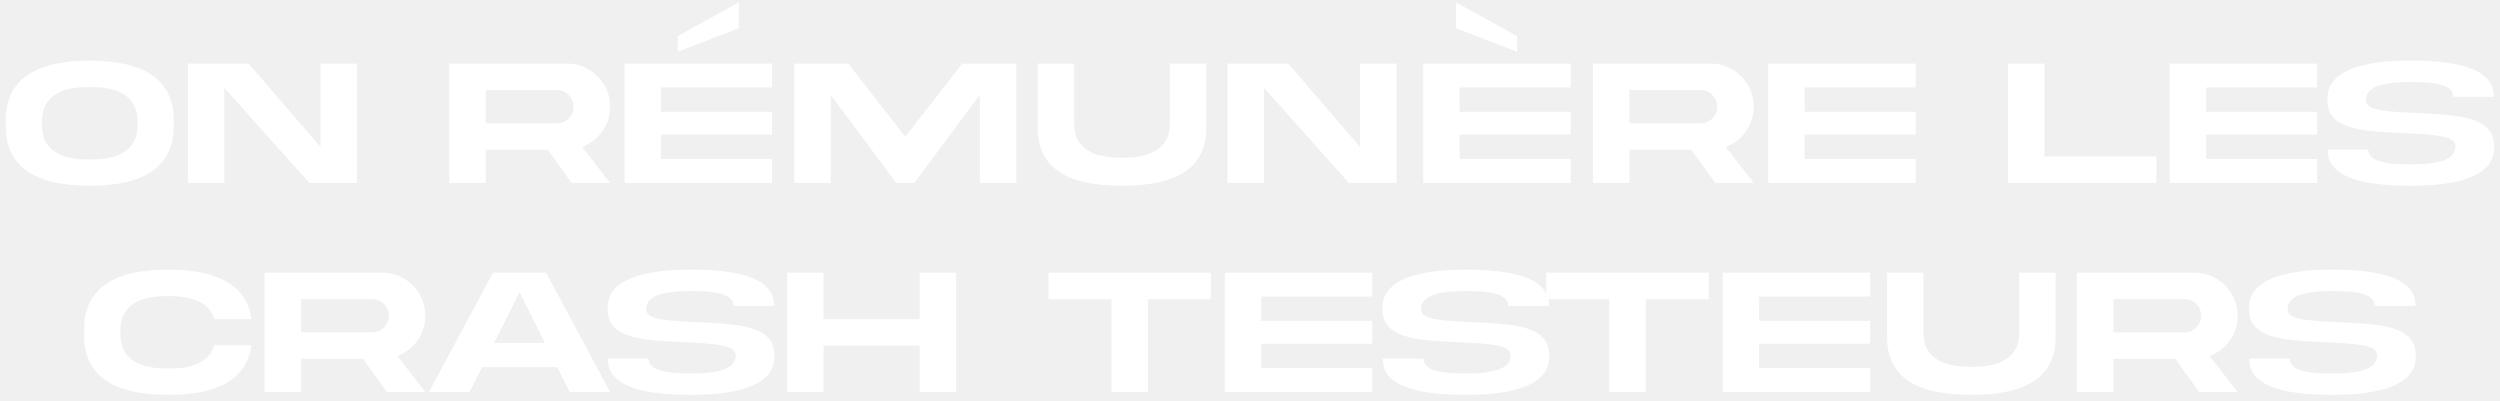
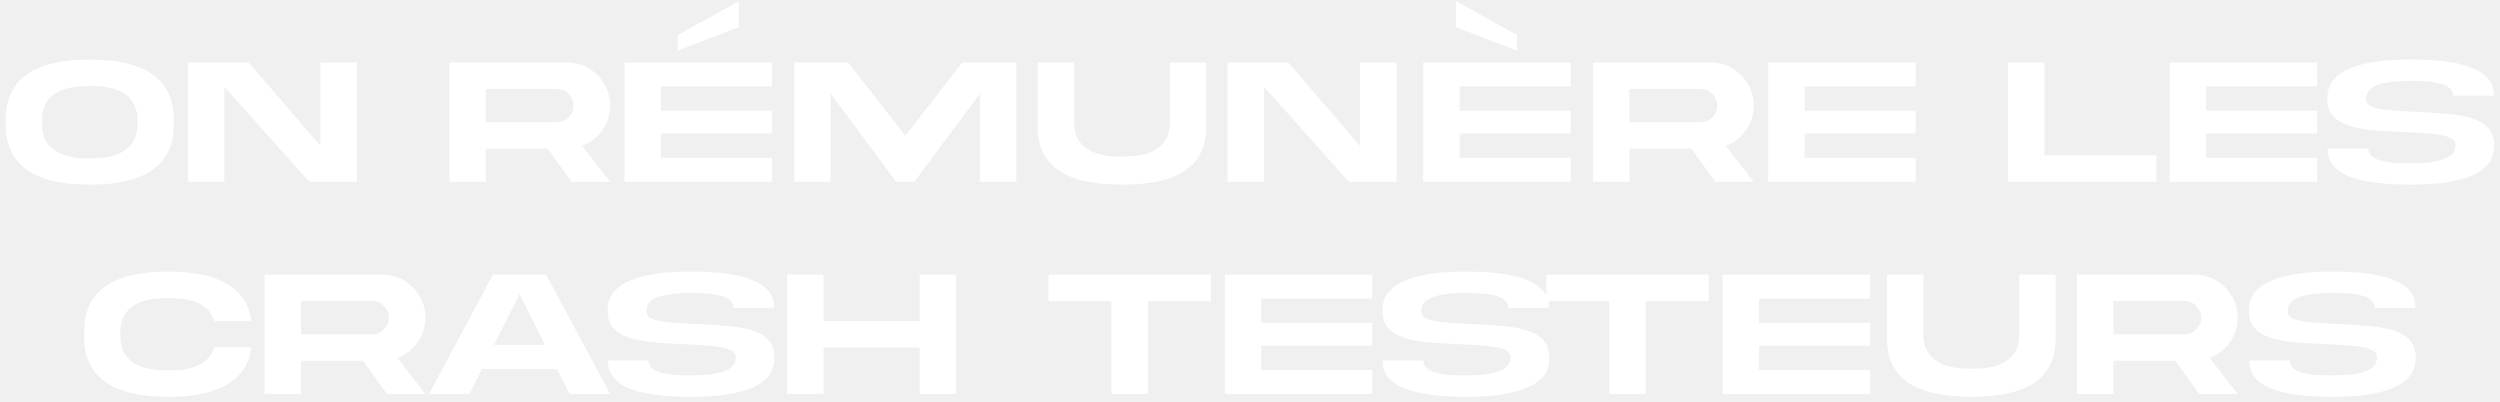
- <svg xmlns="http://www.w3.org/2000/svg" width="275" height="44" viewBox="0 0 275 44" fill="none">
-   <path d="M19.111 13.919C19.111 16.048 18.346 17.666 16.816 18.773C15.293 19.879 12.979 20.433 9.873 20.433C6.761 20.433 4.443 19.879 2.92 18.773C1.396 17.666 0.635 16.048 0.635 13.919V13.196C0.635 11.061 1.396 9.44 2.92 8.333C4.443 7.226 6.761 6.673 9.873 6.673C12.979 6.673 15.293 7.226 16.816 8.333C18.346 9.44 19.111 11.061 19.111 13.196V13.919ZM4.619 13.733C4.619 14.495 4.756 15.117 5.029 15.599C5.309 16.074 5.664 16.448 6.094 16.722C6.523 16.989 6.979 17.181 7.461 17.298C7.943 17.415 8.398 17.487 8.828 17.513C9.264 17.532 9.613 17.542 9.873 17.542C10.133 17.542 10.479 17.532 10.908 17.513C11.338 17.487 11.794 17.415 12.275 17.298C12.764 17.181 13.223 16.989 13.652 16.722C14.082 16.448 14.434 16.074 14.707 15.599C14.987 15.117 15.127 14.495 15.127 13.733V13.372C15.127 12.61 14.987 11.992 14.707 11.517C14.434 11.035 14.082 10.661 13.652 10.394C13.223 10.127 12.764 9.935 12.275 9.817C11.794 9.7 11.338 9.632 10.908 9.612C10.479 9.586 10.133 9.573 9.873 9.573C9.613 9.573 9.264 9.586 8.828 9.612C8.398 9.632 7.943 9.7 7.461 9.817C6.979 9.935 6.523 10.127 6.094 10.394C5.664 10.661 5.309 11.035 5.029 11.517C4.756 11.992 4.619 12.61 4.619 13.372V13.733ZM39.268 20.12H34.023L24.678 9.661V20.12H20.674V6.995H27.354L35.254 16.175V6.995H39.268V20.12ZM67.109 11.731C67.109 12.747 66.823 13.652 66.25 14.446C65.684 15.241 64.945 15.813 64.033 16.165L67.109 20.12H62.881L60.244 16.468H53.438V20.12H49.424V6.995H49.609H53.438H62.373C63.245 6.995 64.04 7.21 64.756 7.64C65.472 8.063 66.042 8.632 66.465 9.349C66.894 10.065 67.109 10.859 67.109 11.731ZM53.438 9.905V13.558H61.279C61.781 13.558 62.207 13.379 62.559 13.021C62.917 12.662 63.096 12.233 63.096 11.731C63.096 11.23 62.917 10.8 62.559 10.442C62.207 10.084 61.781 9.905 61.279 9.905H53.438ZM84.922 9.622H72.705V12.298H84.922V14.808H72.705V17.483H84.922V20.12H68.701V6.995H84.922V9.622ZM74.551 3.978L81.269 0.257V3.099L74.551 5.696V3.978ZM105.859 6.995H111.797V20.12H107.783V10.423L100.576 20.12H98.584L91.377 10.423V20.12H87.373V6.995H93.301L99.58 15.042L105.859 6.995ZM123.418 20.433C120.299 20.433 117.975 19.909 116.445 18.86C114.915 17.812 114.15 16.217 114.15 14.075V6.995H118.145V13.528C118.145 14.296 118.285 14.921 118.564 15.403C118.844 15.879 119.199 16.253 119.629 16.526C120.059 16.793 120.514 16.985 120.996 17.102C121.484 17.22 121.943 17.291 122.373 17.317C122.809 17.337 123.158 17.347 123.418 17.347C123.678 17.347 124.023 17.337 124.453 17.317C124.889 17.291 125.348 17.22 125.83 17.102C126.318 16.985 126.777 16.793 127.207 16.526C127.637 16.253 127.992 15.879 128.271 15.403C128.551 14.921 128.691 14.296 128.691 13.528V6.995H132.686V14.075C132.686 16.217 131.921 17.812 130.391 18.86C128.861 19.909 126.536 20.433 123.418 20.433ZM153.623 20.12H148.379L139.033 9.661V20.12H135.029V6.995H141.709L149.609 16.175V6.995H153.623V20.12ZM172.773 9.622H160.557V12.298H172.773V14.808H160.557V17.483H172.773V20.12H156.553V6.995H172.773V9.622ZM166.875 3.978V5.696L160.156 3.099V0.257L166.875 3.978ZM192.91 11.731C192.91 12.747 192.624 13.652 192.051 14.446C191.484 15.241 190.745 15.813 189.834 16.165L192.91 20.12H188.682L186.045 16.468H179.238V20.12H175.225V6.995H175.41H179.238H188.174C189.046 6.995 189.84 7.21 190.557 7.64C191.273 8.063 191.842 8.632 192.266 9.349C192.695 10.065 192.91 10.859 192.91 11.731ZM179.238 9.905V13.558H187.08C187.581 13.558 188.008 13.379 188.359 13.021C188.717 12.662 188.896 12.233 188.896 11.731C188.896 11.23 188.717 10.8 188.359 10.442C188.008 10.084 187.581 9.905 187.08 9.905H179.238ZM210.723 9.622H198.506V12.298H210.723V14.808H198.506V17.483H210.723V20.12H194.502V6.995H210.723V9.622ZM220.889 6.995H224.893V17.21H237.207V20.12H220.889V6.995ZM254.883 9.622H242.666V12.298H254.883V14.808H242.666V17.483H254.883V20.12H238.662V6.995H254.883V9.622ZM274.355 16.087C274.355 16.263 274.339 16.494 274.307 16.78C274.274 17.06 274.176 17.363 274.014 17.689C273.851 18.014 273.581 18.34 273.203 18.665C272.832 18.984 272.308 19.277 271.631 19.544C270.96 19.811 270.098 20.026 269.043 20.189C267.995 20.351 266.706 20.433 265.176 20.433C263.945 20.433 262.78 20.374 261.68 20.257C260.579 20.14 259.606 19.935 258.76 19.642C257.913 19.349 257.246 18.945 256.758 18.431C256.276 17.91 256.035 17.249 256.035 16.448H260.508C260.508 16.774 260.618 17.041 260.84 17.249C261.061 17.451 261.348 17.61 261.699 17.727C262.057 17.838 262.445 17.92 262.861 17.972C263.278 18.024 263.688 18.056 264.092 18.069C264.502 18.076 264.863 18.079 265.176 18.079C266.198 18.079 267.028 18.027 267.666 17.923C268.311 17.812 268.809 17.666 269.16 17.483C269.518 17.301 269.762 17.09 269.893 16.849C270.029 16.608 270.098 16.354 270.098 16.087C270.098 15.722 269.896 15.449 269.492 15.267C269.095 15.084 268.525 14.954 267.783 14.876C267.041 14.791 266.149 14.726 265.107 14.681C264.827 14.668 264.551 14.655 264.277 14.642C263.385 14.602 262.529 14.554 261.709 14.495C260.889 14.437 260.133 14.342 259.443 14.212C258.753 14.075 258.151 13.88 257.637 13.626C257.122 13.372 256.722 13.037 256.436 12.62C256.149 12.197 256.006 11.66 256.006 11.009C256.006 10.833 256.022 10.605 256.055 10.325C256.087 10.039 256.185 9.733 256.348 9.407C256.51 9.082 256.777 8.759 257.148 8.44C257.526 8.115 258.05 7.819 258.721 7.552C259.398 7.285 260.26 7.07 261.309 6.907C262.363 6.744 263.652 6.663 265.176 6.663C266.413 6.663 267.581 6.722 268.682 6.839C269.782 6.956 270.752 7.161 271.592 7.454C272.438 7.747 273.105 8.154 273.594 8.675C274.082 9.189 274.326 9.847 274.326 10.648H269.844C269.844 10.322 269.733 10.058 269.512 9.856C269.297 9.648 269.01 9.485 268.652 9.368C268.301 9.251 267.917 9.17 267.5 9.124C267.083 9.072 266.67 9.043 266.26 9.036C265.85 9.023 265.488 9.017 265.176 9.017C264.16 9.017 263.33 9.072 262.686 9.183C262.048 9.287 261.549 9.43 261.191 9.612C260.84 9.795 260.596 10.006 260.459 10.247C260.329 10.488 260.264 10.742 260.264 11.009C260.264 11.373 260.462 11.647 260.859 11.829C261.263 12.011 261.836 12.142 262.578 12.22C263.32 12.298 264.212 12.36 265.254 12.405C265.534 12.425 265.811 12.438 266.084 12.444C266.976 12.483 267.832 12.536 268.652 12.601C269.473 12.659 270.228 12.754 270.918 12.884C271.608 13.014 272.21 13.206 272.725 13.46C273.239 13.714 273.639 14.052 273.926 14.476C274.212 14.899 274.355 15.436 274.355 16.087ZM18.496 40.532C18.783 40.532 19.167 40.519 19.648 40.493C20.137 40.461 20.645 40.37 21.172 40.22C21.699 40.063 22.181 39.81 22.617 39.458C23.053 39.106 23.372 38.615 23.574 37.983H27.666C27.425 39.774 26.546 41.131 25.029 42.056C23.512 42.974 21.335 43.433 18.496 43.433C15.391 43.433 13.073 42.879 11.543 41.773C10.02 40.666 9.258 39.045 9.258 36.909V36.187C9.258 34.051 10.02 32.43 11.543 31.323C13.073 30.216 15.391 29.663 18.496 29.663C21.335 29.663 23.512 30.125 25.029 31.05C26.546 31.968 27.425 33.319 27.666 35.102H23.574C23.372 34.477 23.053 33.989 22.617 33.638C22.181 33.286 21.699 33.035 21.172 32.886C20.645 32.73 20.137 32.638 19.648 32.612C19.167 32.58 18.783 32.563 18.496 32.563C18.236 32.563 17.887 32.577 17.451 32.602C17.021 32.622 16.566 32.69 16.084 32.808C15.602 32.925 15.146 33.117 14.717 33.384C14.287 33.651 13.932 34.025 13.652 34.507C13.379 34.982 13.242 35.601 13.242 36.362V36.724C13.242 37.485 13.379 38.107 13.652 38.589C13.932 39.064 14.287 39.438 14.717 39.712C15.146 39.979 15.602 40.171 16.084 40.288C16.566 40.405 17.021 40.477 17.451 40.503C17.887 40.523 18.236 40.532 18.496 40.532ZM46.787 34.731C46.787 35.747 46.501 36.652 45.928 37.446C45.361 38.241 44.622 38.813 43.711 39.165L46.787 43.12H42.559L39.922 39.468H33.115V43.12H29.102V29.995H29.287H33.115H42.051C42.923 29.995 43.717 30.21 44.434 30.64C45.15 31.063 45.719 31.633 46.143 32.349C46.572 33.065 46.787 33.859 46.787 34.731ZM33.115 32.905V36.558H40.957C41.458 36.558 41.885 36.379 42.236 36.02C42.594 35.662 42.773 35.233 42.773 34.731C42.773 34.23 42.594 33.8 42.236 33.442C41.885 33.084 41.458 32.905 40.957 32.905H33.115ZM60.068 29.995L67.109 43.12H62.656L61.279 40.386H53.018L51.641 43.12H47.188L54.228 29.995H60.068ZM59.941 37.72L57.148 32.134L54.346 37.72H59.941ZM85.186 39.087C85.186 39.263 85.169 39.494 85.137 39.78C85.104 40.06 85.007 40.363 84.844 40.688C84.681 41.014 84.411 41.34 84.033 41.665C83.662 41.984 83.138 42.277 82.461 42.544C81.79 42.811 80.928 43.026 79.873 43.188C78.825 43.351 77.536 43.433 76.006 43.433C74.775 43.433 73.61 43.374 72.51 43.257C71.409 43.14 70.436 42.935 69.59 42.642C68.743 42.349 68.076 41.945 67.588 41.431C67.106 40.91 66.865 40.249 66.865 39.448H71.338C71.338 39.774 71.449 40.041 71.67 40.249C71.891 40.451 72.178 40.61 72.529 40.727C72.887 40.838 73.275 40.92 73.691 40.972C74.108 41.024 74.518 41.056 74.922 41.069C75.332 41.076 75.693 41.079 76.006 41.079C77.028 41.079 77.858 41.027 78.496 40.923C79.141 40.812 79.639 40.666 79.99 40.483C80.348 40.301 80.592 40.09 80.723 39.849C80.859 39.608 80.928 39.354 80.928 39.087C80.928 38.722 80.726 38.449 80.322 38.267C79.925 38.084 79.356 37.954 78.613 37.876C77.871 37.791 76.979 37.726 75.938 37.681C75.658 37.668 75.381 37.655 75.107 37.642C74.216 37.602 73.359 37.554 72.539 37.495C71.719 37.437 70.963 37.342 70.273 37.212C69.583 37.075 68.981 36.88 68.467 36.626C67.953 36.372 67.552 36.037 67.266 35.62C66.979 35.197 66.836 34.66 66.836 34.009C66.836 33.833 66.852 33.605 66.885 33.325C66.917 33.039 67.015 32.733 67.178 32.407C67.341 32.082 67.607 31.759 67.978 31.44C68.356 31.115 68.88 30.819 69.551 30.552C70.228 30.285 71.091 30.07 72.139 29.907C73.193 29.744 74.482 29.663 76.006 29.663C77.243 29.663 78.412 29.722 79.512 29.839C80.612 29.956 81.582 30.161 82.422 30.454C83.268 30.747 83.936 31.154 84.424 31.675C84.912 32.189 85.156 32.847 85.156 33.648H80.674C80.674 33.322 80.563 33.058 80.342 32.856C80.127 32.648 79.841 32.485 79.482 32.368C79.131 32.251 78.747 32.17 78.33 32.124C77.913 32.072 77.5 32.043 77.09 32.036C76.68 32.023 76.318 32.017 76.006 32.017C74.99 32.017 74.16 32.072 73.516 32.183C72.878 32.287 72.38 32.43 72.022 32.612C71.67 32.795 71.426 33.006 71.289 33.247C71.159 33.488 71.094 33.742 71.094 34.009C71.094 34.373 71.292 34.647 71.689 34.829C72.093 35.011 72.666 35.142 73.408 35.22C74.15 35.298 75.042 35.36 76.084 35.405C76.364 35.425 76.641 35.438 76.914 35.444C77.806 35.483 78.662 35.535 79.482 35.601C80.303 35.659 81.058 35.754 81.748 35.884C82.438 36.014 83.04 36.206 83.555 36.46C84.069 36.714 84.469 37.052 84.756 37.476C85.042 37.899 85.186 38.436 85.186 39.087ZM105.176 43.12H101.162V38.023H90.586V43.12H86.582V29.995H90.586V35.102H101.162V29.995H105.176V43.12ZM133.193 29.995V32.915H126.27V43.12H122.256V32.915H115.332V29.995H133.193ZM150.947 32.622H138.73V35.298H150.947V37.808H138.73V40.483H150.947V43.12H134.727V29.995H150.947V32.622ZM170.42 39.087C170.42 39.263 170.404 39.494 170.371 39.78C170.339 40.06 170.241 40.363 170.078 40.688C169.915 41.014 169.645 41.34 169.268 41.665C168.896 41.984 168.372 42.277 167.695 42.544C167.025 42.811 166.162 43.026 165.107 43.188C164.059 43.351 162.77 43.433 161.24 43.433C160.01 43.433 158.844 43.374 157.744 43.257C156.644 43.14 155.671 42.935 154.824 42.642C153.978 42.349 153.311 41.945 152.822 41.431C152.34 40.91 152.1 40.249 152.1 39.448H156.572C156.572 39.774 156.683 40.041 156.904 40.249C157.126 40.451 157.412 40.61 157.764 40.727C158.122 40.838 158.509 40.92 158.926 40.972C159.342 41.024 159.753 41.056 160.156 41.069C160.566 41.076 160.928 41.079 161.24 41.079C162.262 41.079 163.092 41.027 163.73 40.923C164.375 40.812 164.873 40.666 165.225 40.483C165.583 40.301 165.827 40.09 165.957 39.849C166.094 39.608 166.162 39.354 166.162 39.087C166.162 38.722 165.96 38.449 165.557 38.267C165.16 38.084 164.59 37.954 163.848 37.876C163.105 37.791 162.214 37.726 161.172 37.681C160.892 37.668 160.615 37.655 160.342 37.642C159.45 37.602 158.594 37.554 157.773 37.495C156.953 37.437 156.198 37.342 155.508 37.212C154.818 37.075 154.215 36.88 153.701 36.626C153.187 36.372 152.786 36.037 152.5 35.62C152.214 35.197 152.07 34.66 152.07 34.009C152.07 33.833 152.087 33.605 152.119 33.325C152.152 33.039 152.249 32.733 152.412 32.407C152.575 32.082 152.842 31.759 153.213 31.44C153.59 31.115 154.115 30.819 154.785 30.552C155.462 30.285 156.325 30.07 157.373 29.907C158.428 29.744 159.717 29.663 161.24 29.663C162.477 29.663 163.646 29.722 164.746 29.839C165.846 29.956 166.816 30.161 167.656 30.454C168.503 30.747 169.17 31.154 169.658 31.675C170.146 32.189 170.391 32.847 170.391 33.648H165.908C165.908 33.322 165.798 33.058 165.576 32.856C165.361 32.648 165.075 32.485 164.717 32.368C164.365 32.251 163.981 32.17 163.564 32.124C163.148 32.072 162.734 32.043 162.324 32.036C161.914 32.023 161.553 32.017 161.24 32.017C160.225 32.017 159.395 32.072 158.75 32.183C158.112 32.287 157.614 32.43 157.256 32.612C156.904 32.795 156.66 33.006 156.523 33.247C156.393 33.488 156.328 33.742 156.328 34.009C156.328 34.373 156.527 34.647 156.924 34.829C157.327 35.011 157.9 35.142 158.643 35.22C159.385 35.298 160.277 35.36 161.318 35.405C161.598 35.425 161.875 35.438 162.148 35.444C163.04 35.483 163.896 35.535 164.717 35.601C165.537 35.659 166.292 35.754 166.982 35.884C167.673 36.014 168.275 36.206 168.789 36.46C169.303 36.714 169.704 37.052 169.99 37.476C170.277 37.899 170.42 38.436 170.42 39.087ZM187.959 29.995V32.915H181.035V43.12H177.021V32.915H170.098V29.995H187.959ZM205.713 32.622H193.496V35.298H205.713V37.808H193.496V40.483H205.713V43.12H189.492V29.995H205.713V32.622ZM216.846 43.433C213.727 43.433 211.403 42.908 209.873 41.86C208.343 40.812 207.578 39.217 207.578 37.075V29.995H211.572V36.528C211.572 37.297 211.712 37.922 211.992 38.403C212.272 38.879 212.627 39.253 213.057 39.526C213.486 39.793 213.942 39.985 214.424 40.102C214.912 40.22 215.371 40.291 215.801 40.317C216.237 40.337 216.585 40.347 216.846 40.347C217.106 40.347 217.451 40.337 217.881 40.317C218.317 40.291 218.776 40.22 219.258 40.102C219.746 39.985 220.205 39.793 220.635 39.526C221.064 39.253 221.419 38.879 221.699 38.403C221.979 37.922 222.119 37.297 222.119 36.528V29.995H226.113V37.075C226.113 39.217 225.348 40.812 223.818 41.86C222.288 42.908 219.964 43.433 216.846 43.433ZM246.143 34.731C246.143 35.747 245.856 36.652 245.283 37.446C244.717 38.241 243.978 38.813 243.066 39.165L246.143 43.12H241.914L239.277 39.468H232.471V43.12H228.457V29.995H228.643H232.471H241.406C242.279 29.995 243.073 30.21 243.789 30.64C244.505 31.063 245.075 31.633 245.498 32.349C245.928 33.065 246.143 33.859 246.143 34.731ZM232.471 32.905V36.558H240.312C240.814 36.558 241.24 36.379 241.592 36.02C241.95 35.662 242.129 35.233 242.129 34.731C242.129 34.23 241.95 33.8 241.592 33.442C241.24 33.084 240.814 32.905 240.312 32.905H232.471ZM265.732 39.087C265.732 39.263 265.716 39.494 265.684 39.78C265.651 40.06 265.553 40.363 265.391 40.688C265.228 41.014 264.958 41.34 264.58 41.665C264.209 41.984 263.685 42.277 263.008 42.544C262.337 42.811 261.475 43.026 260.42 43.188C259.372 43.351 258.083 43.433 256.553 43.433C255.322 43.433 254.157 43.374 253.057 43.257C251.956 43.14 250.983 42.935 250.137 42.642C249.29 42.349 248.623 41.945 248.135 41.431C247.653 40.91 247.412 40.249 247.412 39.448H251.885C251.885 39.774 251.995 40.041 252.217 40.249C252.438 40.451 252.725 40.61 253.076 40.727C253.434 40.838 253.822 40.92 254.238 40.972C254.655 41.024 255.065 41.056 255.469 41.069C255.879 41.076 256.24 41.079 256.553 41.079C257.575 41.079 258.405 41.027 259.043 40.923C259.688 40.812 260.186 40.666 260.537 40.483C260.895 40.301 261.139 40.09 261.27 39.849C261.406 39.608 261.475 39.354 261.475 39.087C261.475 38.722 261.273 38.449 260.869 38.267C260.472 38.084 259.902 37.954 259.16 37.876C258.418 37.791 257.526 37.726 256.484 37.681C256.204 37.668 255.928 37.655 255.654 37.642C254.762 37.602 253.906 37.554 253.086 37.495C252.266 37.437 251.51 37.342 250.82 37.212C250.13 37.075 249.528 36.88 249.014 36.626C248.499 36.372 248.099 36.037 247.812 35.62C247.526 35.197 247.383 34.66 247.383 34.009C247.383 33.833 247.399 33.605 247.432 33.325C247.464 33.039 247.562 32.733 247.725 32.407C247.887 32.082 248.154 31.759 248.525 31.44C248.903 31.115 249.427 30.819 250.098 30.552C250.775 30.285 251.637 30.07 252.686 29.907C253.74 29.744 255.029 29.663 256.553 29.663C257.79 29.663 258.958 29.722 260.059 29.839C261.159 29.956 262.129 30.161 262.969 30.454C263.815 30.747 264.482 31.154 264.971 31.675C265.459 32.189 265.703 32.847 265.703 33.648H261.221C261.221 33.322 261.11 33.058 260.889 32.856C260.674 32.648 260.387 32.485 260.029 32.368C259.678 32.251 259.294 32.17 258.877 32.124C258.46 32.072 258.047 32.043 257.637 32.036C257.227 32.023 256.865 32.017 256.553 32.017C255.537 32.017 254.707 32.072 254.062 32.183C253.424 32.287 252.926 32.43 252.568 32.612C252.217 32.795 251.973 33.006 251.836 33.247C251.706 33.488 251.641 33.742 251.641 34.009C251.641 34.373 251.839 34.647 252.236 34.829C252.64 35.011 253.213 35.142 253.955 35.22C254.697 35.298 255.589 35.36 256.631 35.405C256.911 35.425 257.188 35.438 257.461 35.444C258.353 35.483 259.209 35.535 260.029 35.601C260.85 35.659 261.605 35.754 262.295 35.884C262.985 36.014 263.587 36.206 264.102 36.46C264.616 36.714 265.016 37.052 265.303 37.476C265.589 37.899 265.732 38.436 265.732 39.087Z" fill="white" />
+ <svg xmlns="http://www.w3.org/2000/svg" width="330" height="53" viewBox="0 0 330 53" fill="none">
+   <path d="M22.934 16.559C22.934 19.113 22.016 21.055 20.18 22.383C18.352 23.711 15.574 24.375 11.848 24.375C8.113 24.375 5.332 23.711 3.504 22.383C1.676 21.055 0.762 19.113 0.762 16.559V15.691C0.762 13.129 1.676 11.184 3.504 9.855C5.332 8.527 8.113 7.863 11.848 7.863C15.574 7.863 18.352 8.527 20.18 9.855C22.016 11.184 22.934 13.129 22.934 15.691V16.559ZM5.543 16.336C5.543 17.25 5.707 17.996 6.035 18.574C6.371 19.145 6.797 19.594 7.312 19.922C7.828 20.242 8.375 20.473 8.953 20.613C9.531 20.754 10.078 20.84 10.594 20.871C11.117 20.895 11.535 20.906 11.848 20.906C12.16 20.906 12.574 20.895 13.09 20.871C13.605 20.84 14.152 20.754 14.73 20.613C15.316 20.473 15.867 20.242 16.383 19.922C16.898 19.594 17.32 19.145 17.648 18.574C17.984 17.996 18.152 17.25 18.152 16.336V15.902C18.152 14.988 17.984 14.246 17.648 13.676C17.32 13.098 16.898 12.648 16.383 12.328C15.867 12.008 15.316 11.777 14.73 11.637C14.152 11.496 13.605 11.414 13.09 11.391C12.574 11.359 12.16 11.344 11.848 11.344C11.535 11.344 11.117 11.359 10.594 11.391C10.078 11.414 9.531 11.496 8.953 11.637C8.375 11.777 7.828 12.008 7.312 12.328C6.797 12.648 6.371 13.098 6.035 13.676C5.707 14.246 5.543 14.988 5.543 15.902V16.336ZM47.121 24H40.828L29.613 11.449V24H24.809V8.25H32.824L42.305 19.266V8.25H47.121V24ZM80.531 13.934C80.531 15.152 80.188 16.238 79.5 17.191C78.82 18.145 77.934 18.832 76.84 19.254L80.531 24H75.457L72.293 19.617H64.125V24H59.309V8.25H59.531H64.125H74.848C75.894 8.25 76.848 8.508 77.707 9.023C78.566 9.531 79.25 10.215 79.758 11.074C80.273 11.934 80.531 12.887 80.531 13.934ZM64.125 11.742V16.125H73.535C74.137 16.125 74.648 15.91 75.07 15.48C75.5 15.051 75.715 14.535 75.715 13.934C75.715 13.332 75.5 12.816 75.07 12.387C74.648 11.957 74.137 11.742 73.535 11.742H64.125ZM101.906 11.402H87.246V14.613H101.906V17.625H87.246V20.836H101.906V24H82.441V8.25H101.906V11.402ZM89.461 4.629L97.523 0.164V3.574L89.461 6.691V4.629ZM127.031 8.25H134.156V24H129.34V12.363L120.691 24H118.301L109.652 12.363V24H104.848V8.25H111.961L119.496 17.906L127.031 8.25ZM148.102 24.375C144.359 24.375 141.57 23.746 139.734 22.488C137.898 21.23 136.98 19.316 136.98 16.746V8.25H141.773V16.09C141.773 17.012 141.941 17.762 142.277 18.34C142.613 18.91 143.039 19.359 143.555 19.688C144.07 20.008 144.617 20.238 145.195 20.379C145.781 20.52 146.332 20.605 146.848 20.637C147.371 20.66 147.789 20.672 148.102 20.672C148.414 20.672 148.828 20.66 149.344 20.637C149.867 20.605 150.418 20.52 150.996 20.379C151.582 20.238 152.133 20.008 152.648 19.688C153.164 19.359 153.59 18.91 153.926 18.34C154.262 17.762 154.43 17.012 154.43 16.09V8.25H159.223V16.746C159.223 19.316 158.305 21.23 156.469 22.488C154.633 23.746 151.844 24.375 148.102 24.375ZM184.348 24H178.055L166.84 11.449V24H162.035V8.25H170.051L179.531 19.266V8.25H184.348V24ZM207.328 11.402H192.668V14.613H207.328V17.625H192.668V20.836H207.328V24H187.863V8.25H207.328V11.402ZM200.25 4.629V6.691L192.188 3.574V0.164L200.25 4.629ZM231.492 13.934C231.492 15.152 231.148 16.238 230.461 17.191C229.781 18.145 228.895 18.832 227.801 19.254L231.492 24H226.418L223.254 19.617H215.086V24H210.27V8.25H210.492H215.086H225.809C226.855 8.25 227.809 8.508 228.668 9.023C229.527 9.531 230.211 10.215 230.719 11.074C231.234 11.934 231.492 12.887 231.492 13.934ZM215.086 11.742V16.125H224.496C225.098 16.125 225.609 15.91 226.031 15.48C226.461 15.051 226.676 14.535 226.676 13.934C226.676 13.332 226.461 12.816 226.031 12.387C225.609 11.957 225.098 11.742 224.496 11.742H215.086ZM252.867 11.402H238.207V14.613H252.867V17.625H238.207V20.836H252.867V24H233.402V8.25H252.867V11.402ZM265.066 8.25H269.871V20.508H284.648V24H265.066V8.25ZM305.859 11.402H291.199V14.613H305.859V17.625H291.199V20.836H305.859V24H286.395V8.25H305.859V11.402ZM329.227 19.16C329.227 19.371 329.207 19.648 329.168 19.992C329.129 20.328 329.012 20.691 328.816 21.082C328.621 21.473 328.297 21.863 327.844 22.254C327.398 22.637 326.77 22.988 325.957 23.309C325.152 23.629 324.117 23.887 322.852 24.082C321.594 24.277 320.047 24.375 318.211 24.375C316.734 24.375 315.336 24.305 314.016 24.164C312.695 24.023 311.527 23.777 310.512 23.426C309.496 23.074 308.695 22.59 308.109 21.973C307.531 21.348 307.242 20.555 307.242 19.594H312.609C312.609 19.984 312.742 20.305 313.008 20.555C313.273 20.797 313.617 20.988 314.039 21.129C314.469 21.262 314.934 21.359 315.434 21.422C315.934 21.484 316.426 21.523 316.91 21.539C317.402 21.547 317.836 21.551 318.211 21.551C319.438 21.551 320.434 21.488 321.199 21.363C321.973 21.23 322.57 21.055 322.992 20.836C323.422 20.617 323.715 20.363 323.871 20.074C324.035 19.785 324.117 19.48 324.117 19.16C324.117 18.723 323.875 18.395 323.391 18.176C322.914 17.957 322.23 17.801 321.34 17.707C320.449 17.605 319.379 17.527 318.129 17.473C317.793 17.457 317.461 17.441 317.133 17.426C316.062 17.379 315.035 17.32 314.051 17.25C313.066 17.18 312.16 17.066 311.332 16.91C310.504 16.746 309.781 16.512 309.164 16.207C308.547 15.902 308.066 15.5 307.723 15C307.379 14.492 307.207 13.848 307.207 13.066C307.207 12.855 307.227 12.582 307.266 12.246C307.305 11.902 307.422 11.535 307.617 11.145C307.812 10.754 308.133 10.367 308.578 9.984C309.031 9.594 309.66 9.238 310.465 8.918C311.277 8.598 312.312 8.34 313.57 8.145C314.836 7.949 316.383 7.852 318.211 7.852C319.695 7.852 321.098 7.922 322.418 8.062C323.738 8.203 324.902 8.449 325.91 8.801C326.926 9.152 327.727 9.641 328.312 10.266C328.898 10.883 329.191 11.672 329.191 12.633H323.812C323.812 12.242 323.68 11.926 323.414 11.684C323.156 11.434 322.812 11.238 322.383 11.098C321.961 10.957 321.5 10.859 321 10.805C320.5 10.742 320.004 10.707 319.512 10.699C319.02 10.684 318.586 10.676 318.211 10.676C316.992 10.676 315.996 10.742 315.223 10.875C314.457 11 313.859 11.172 313.43 11.391C313.008 11.609 312.715 11.863 312.551 12.152C312.395 12.441 312.316 12.746 312.316 13.066C312.316 13.504 312.555 13.832 313.031 14.051C313.516 14.27 314.203 14.426 315.094 14.52C315.984 14.613 317.055 14.688 318.305 14.742C318.641 14.766 318.973 14.781 319.301 14.789C320.371 14.836 321.398 14.898 322.383 14.977C323.367 15.047 324.273 15.16 325.102 15.316C325.93 15.473 326.652 15.703 327.27 16.008C327.887 16.312 328.367 16.719 328.711 17.227C329.055 17.734 329.227 18.379 329.227 19.16ZM22.195 48.895C22.539 48.895 23 48.879 23.578 48.848C24.164 48.809 24.773 48.699 25.406 48.52C26.039 48.332 26.617 48.027 27.141 47.605C27.664 47.184 28.047 46.594 28.289 45.836H33.199C32.91 47.984 31.855 49.613 30.035 50.723C28.215 51.824 25.602 52.375 22.195 52.375C18.469 52.375 15.688 51.711 13.852 50.383C12.023 49.055 11.109 47.109 11.109 44.547V43.68C11.109 41.117 12.023 39.172 13.852 37.844C15.688 36.516 18.469 35.852 22.195 35.852C25.602 35.852 28.215 36.406 30.035 37.516C31.855 38.617 32.91 40.238 33.199 42.379H28.289C28.047 41.629 27.664 41.043 27.141 40.621C26.617 40.199 26.039 39.898 25.406 39.719C24.773 39.531 24.164 39.422 23.578 39.391C23 39.352 22.539 39.332 22.195 39.332C21.883 39.332 21.465 39.348 20.941 39.379C20.426 39.402 19.879 39.484 19.301 39.625C18.723 39.766 18.176 39.996 17.66 40.316C17.145 40.637 16.719 41.086 16.383 41.664C16.055 42.234 15.891 42.977 15.891 43.891V44.324C15.891 45.238 16.055 45.984 16.383 46.562C16.719 47.133 17.145 47.582 17.66 47.91C18.176 48.23 18.723 48.461 19.301 48.602C19.879 48.742 20.426 48.828 20.941 48.859C21.465 48.883 21.883 48.895 22.195 48.895ZM56.145 41.934C56.145 43.152 55.801 44.238 55.113 45.191C54.434 46.145 53.547 46.832 52.453 47.254L56.145 52H51.07L47.906 47.617H39.738V52H34.922V36.25H35.145H39.738H50.461C51.508 36.25 52.461 36.508 53.32 37.023C54.18 37.531 54.863 38.215 55.371 39.074C55.887 39.934 56.145 40.887 56.145 41.934ZM39.738 39.742V44.125H49.148C49.75 44.125 50.262 43.91 50.684 43.48C51.113 43.051 51.328 42.535 51.328 41.934C51.328 41.332 51.113 40.816 50.684 40.387C50.262 39.957 49.75 39.742 49.148 39.742H39.738ZM72.082 36.25L80.531 52H75.188L73.535 48.719H63.621L61.969 52H56.625L65.074 36.25H72.082ZM71.93 45.52L68.578 38.816L65.215 45.52H71.93ZM102.223 47.16C102.223 47.371 102.203 47.648 102.164 47.992C102.125 48.328 102.008 48.691 101.812 49.082C101.617 49.473 101.293 49.863 100.84 50.254C100.395 50.637 99.766 50.988 98.953 51.309C98.148 51.629 97.113 51.887 95.848 52.082C94.59 52.277 93.043 52.375 91.207 52.375C89.731 52.375 88.332 52.305 87.012 52.164C85.691 52.023 84.523 51.777 83.508 51.426C82.492 51.074 81.691 50.59 81.106 49.973C80.527 49.348 80.238 48.555 80.238 47.594H85.606C85.606 47.984 85.738 48.305 86.004 48.555C86.269 48.797 86.613 48.988 87.035 49.129C87.465 49.262 87.93 49.359 88.43 49.422C88.93 49.484 89.422 49.523 89.906 49.539C90.398 49.547 90.832 49.551 91.207 49.551C92.434 49.551 93.43 49.488 94.195 49.363C94.969 49.23 95.566 49.055 95.988 48.836C96.418 48.617 96.711 48.363 96.867 48.074C97.031 47.785 97.113 47.48 97.113 47.16C97.113 46.723 96.871 46.395 96.387 46.176C95.91 45.957 95.227 45.801 94.336 45.707C93.445 45.605 92.375 45.527 91.125 45.473C90.789 45.457 90.457 45.441 90.129 45.426C89.059 45.379 88.031 45.32 87.047 45.25C86.062 45.18 85.156 45.066 84.328 44.91C83.5 44.746 82.777 44.512 82.16 44.207C81.543 43.902 81.062 43.5 80.719 43C80.375 42.492 80.203 41.848 80.203 41.066C80.203 40.855 80.223 40.582 80.262 40.246C80.301 39.902 80.418 39.535 80.613 39.145C80.809 38.754 81.129 38.367 81.574 37.984C82.027 37.594 82.656 37.238 83.461 36.918C84.273 36.598 85.309 36.34 86.566 36.145C87.832 35.949 89.379 35.852 91.207 35.852C92.691 35.852 94.094 35.922 95.414 36.062C96.734 36.203 97.898 36.449 98.906 36.801C99.922 37.152 100.723 37.641 101.309 38.266C101.895 38.883 102.188 39.672 102.188 40.633H96.809C96.809 40.242 96.676 39.926 96.41 39.684C96.152 39.434 95.809 39.238 95.379 39.098C94.957 38.957 94.496 38.859 93.996 38.805C93.496 38.742 93 38.707 92.508 38.699C92.016 38.684 91.582 38.676 91.207 38.676C89.988 38.676 88.992 38.742 88.219 38.875C87.453 39 86.856 39.172 86.426 39.391C86.004 39.609 85.711 39.863 85.547 40.152C85.391 40.441 85.312 40.746 85.312 41.066C85.312 41.504 85.551 41.832 86.027 42.051C86.512 42.27 87.199 42.426 88.09 42.52C88.981 42.613 90.051 42.688 91.301 42.742C91.637 42.766 91.969 42.781 92.297 42.789C93.367 42.836 94.394 42.898 95.379 42.977C96.363 43.047 97.269 43.16 98.098 43.316C98.926 43.473 99.648 43.703 100.266 44.008C100.883 44.312 101.363 44.719 101.707 45.227C102.051 45.734 102.223 46.379 102.223 47.16ZM126.211 52H121.395V45.883H108.703V52H103.898V36.25H108.703V42.379H121.395V36.25H126.211V52ZM159.832 36.25V39.754H151.523V52H146.707V39.754H138.398V36.25H159.832ZM181.137 39.402H166.477V42.613H181.137V45.625H166.477V48.836H181.137V52H161.672V36.25H181.137V39.402ZM204.504 47.16C204.504 47.371 204.484 47.648 204.445 47.992C204.406 48.328 204.289 48.691 204.094 49.082C203.898 49.473 203.574 49.863 203.121 50.254C202.676 50.637 202.047 50.988 201.234 51.309C200.43 51.629 199.395 51.887 198.129 52.082C196.871 52.277 195.324 52.375 193.488 52.375C192.012 52.375 190.613 52.305 189.293 52.164C187.973 52.023 186.805 51.777 185.789 51.426C184.773 51.074 183.973 50.59 183.387 49.973C182.809 49.348 182.52 48.555 182.52 47.594H187.887C187.887 47.984 188.02 48.305 188.285 48.555C188.551 48.797 188.895 48.988 189.316 49.129C189.746 49.262 190.211 49.359 190.711 49.422C191.211 49.484 191.703 49.523 192.188 49.539C192.68 49.547 193.113 49.551 193.488 49.551C194.715 49.551 195.711 49.488 196.477 49.363C197.25 49.23 197.848 49.055 198.27 48.836C198.699 48.617 198.992 48.363 199.148 48.074C199.312 47.785 199.395 47.48 199.395 47.16C199.395 46.723 199.152 46.395 198.668 46.176C198.191 45.957 197.508 45.801 196.617 45.707C195.727 45.605 194.656 45.527 193.406 45.473C193.07 45.457 192.738 45.441 192.41 45.426C191.34 45.379 190.312 45.32 189.328 45.25C188.344 45.18 187.438 45.066 186.609 44.91C185.781 44.746 185.059 44.512 184.441 44.207C183.824 43.902 183.344 43.5 183 43C182.656 42.492 182.484 41.848 182.484 41.066C182.484 40.855 182.504 40.582 182.543 40.246C182.582 39.902 182.699 39.535 182.895 39.145C183.09 38.754 183.41 38.367 183.855 37.984C184.309 37.594 184.938 37.238 185.742 36.918C186.555 36.598 187.59 36.34 188.848 36.145C190.113 35.949 191.66 35.852 193.488 35.852C194.973 35.852 196.375 35.922 197.695 36.062C199.016 36.203 200.18 36.449 201.188 36.801C202.203 37.152 203.004 37.641 203.59 38.266C204.176 38.883 204.469 39.672 204.469 40.633H199.09C199.09 40.242 198.957 39.926 198.691 39.684C198.434 39.434 198.09 39.238 197.66 39.098C197.238 38.957 196.777 38.859 196.277 38.805C195.777 38.742 195.281 38.707 194.789 38.699C194.297 38.684 193.863 38.676 193.488 38.676C192.27 38.676 191.273 38.742 190.5 38.875C189.734 39 189.137 39.172 188.707 39.391C188.285 39.609 187.992 39.863 187.828 40.152C187.672 40.441 187.594 40.746 187.594 41.066C187.594 41.504 187.832 41.832 188.309 42.051C188.793 42.27 189.48 42.426 190.371 42.52C191.262 42.613 192.332 42.688 193.582 42.742C193.918 42.766 194.25 42.781 194.578 42.789C195.648 42.836 196.676 42.898 197.66 42.977C198.645 43.047 199.551 43.16 200.379 43.316C201.207 43.473 201.93 43.703 202.547 44.008C203.164 44.312 203.645 44.719 203.988 45.227C204.332 45.734 204.504 46.379 204.504 47.16ZM225.551 36.25V39.754H217.242V52H212.426V39.754H204.117V36.25H225.551ZM246.855 39.402H232.195V42.613H246.855V45.625H232.195V48.836H246.855V52H227.391V36.25H246.855V39.402ZM260.215 52.375C256.473 52.375 253.684 51.746 251.848 50.488C250.012 49.23 249.094 47.316 249.094 44.746V36.25H253.887V44.09C253.887 45.012 254.055 45.762 254.391 46.34C254.727 46.91 255.152 47.359 255.668 47.688C256.184 48.008 256.73 48.238 257.309 48.379C257.895 48.52 258.445 48.605 258.961 48.637C259.484 48.66 259.902 48.672 260.215 48.672C260.527 48.672 260.941 48.66 261.457 48.637C261.98 48.605 262.531 48.52 263.109 48.379C263.695 48.238 264.246 48.008 264.762 47.688C265.277 47.359 265.703 46.91 266.039 46.34C266.375 45.762 266.543 45.012 266.543 44.09V36.25H271.336V44.746C271.336 47.316 270.418 49.23 268.582 50.488C266.746 51.746 263.957 52.375 260.215 52.375ZM295.371 41.934C295.371 43.152 295.027 44.238 294.34 45.191C293.66 46.145 292.773 46.832 291.68 47.254L295.371 52H290.297L287.133 47.617H278.965V52H274.148V36.25H274.371H278.965H289.688C290.734 36.25 291.688 36.508 292.547 37.023C293.406 37.531 294.09 38.215 294.598 39.074C295.113 39.934 295.371 40.887 295.371 41.934ZM278.965 39.742V44.125H288.375C288.977 44.125 289.488 43.91 289.91 43.48C290.34 43.051 290.555 42.535 290.555 41.934C290.555 41.332 290.34 40.816 289.91 40.387C289.488 39.957 288.977 39.742 288.375 39.742H278.965ZM318.879 47.16C318.879 47.371 318.859 47.648 318.82 47.992C318.781 48.328 318.664 48.691 318.469 49.082C318.273 49.473 317.949 49.863 317.496 50.254C317.051 50.637 316.422 50.988 315.609 51.309C314.805 51.629 313.77 51.887 312.504 52.082C311.246 52.277 309.699 52.375 307.863 52.375C306.387 52.375 304.988 52.305 303.668 52.164C302.348 52.023 301.18 51.777 300.164 51.426C299.148 51.074 298.348 50.59 297.762 49.973C297.184 49.348 296.895 48.555 296.895 47.594H302.262C302.262 47.984 302.395 48.305 302.66 48.555C302.926 48.797 303.27 48.988 303.691 49.129C304.121 49.262 304.586 49.359 305.086 49.422C305.586 49.484 306.078 49.523 306.562 49.539C307.055 49.547 307.488 49.551 307.863 49.551C309.09 49.551 310.086 49.488 310.852 49.363C311.625 49.23 312.223 49.055 312.645 48.836C313.074 48.617 313.367 48.363 313.523 48.074C313.688 47.785 313.77 47.48 313.77 47.16C313.77 46.723 313.527 46.395 313.043 46.176C312.566 45.957 311.883 45.801 310.992 45.707C310.102 45.605 309.031 45.527 307.781 45.473C307.445 45.457 307.113 45.441 306.785 45.426C305.715 45.379 304.688 45.32 303.703 45.25C302.719 45.18 301.812 45.066 300.984 44.91C300.156 44.746 299.434 44.512 298.816 44.207C298.199 43.902 297.719 43.5 297.375 43C297.031 42.492 296.859 41.848 296.859 41.066C296.859 40.855 296.879 40.582 296.918 40.246C296.957 39.902 297.074 39.535 297.27 39.145C297.465 38.754 297.785 38.367 298.23 37.984C298.684 37.594 299.312 37.238 300.117 36.918C300.93 36.598 301.965 36.34 303.223 36.145C304.488 35.949 306.035 35.852 307.863 35.852C309.348 35.852 310.75 35.922 312.07 36.062C313.391 36.203 314.555 36.449 315.562 36.801C316.578 37.152 317.379 37.641 317.965 38.266C318.551 38.883 318.844 39.672 318.844 40.633H313.465C313.465 40.242 313.332 39.926 313.066 39.684C312.809 39.434 312.465 39.238 312.035 39.098C311.613 38.957 311.152 38.859 310.652 38.805C310.152 38.742 309.656 38.707 309.164 38.699C308.672 38.684 308.238 38.676 307.863 38.676C306.645 38.676 305.648 38.742 304.875 38.875C304.109 39 303.512 39.172 303.082 39.391C302.66 39.609 302.367 39.863 302.203 40.152C302.047 40.441 301.969 40.746 301.969 41.066C301.969 41.504 302.207 41.832 302.684 42.051C303.168 42.27 303.855 42.426 304.746 42.52C305.637 42.613 306.707 42.688 307.957 42.742C308.293 42.766 308.625 42.781 308.953 42.789C310.023 42.836 311.051 42.898 312.035 42.977C313.02 43.047 313.926 43.16 314.754 43.316C315.582 43.473 316.305 43.703 316.922 44.008C317.539 44.312 318.02 44.719 318.363 45.227C318.707 45.734 318.879 46.379 318.879 47.16Z" fill="white" />
</svg>
